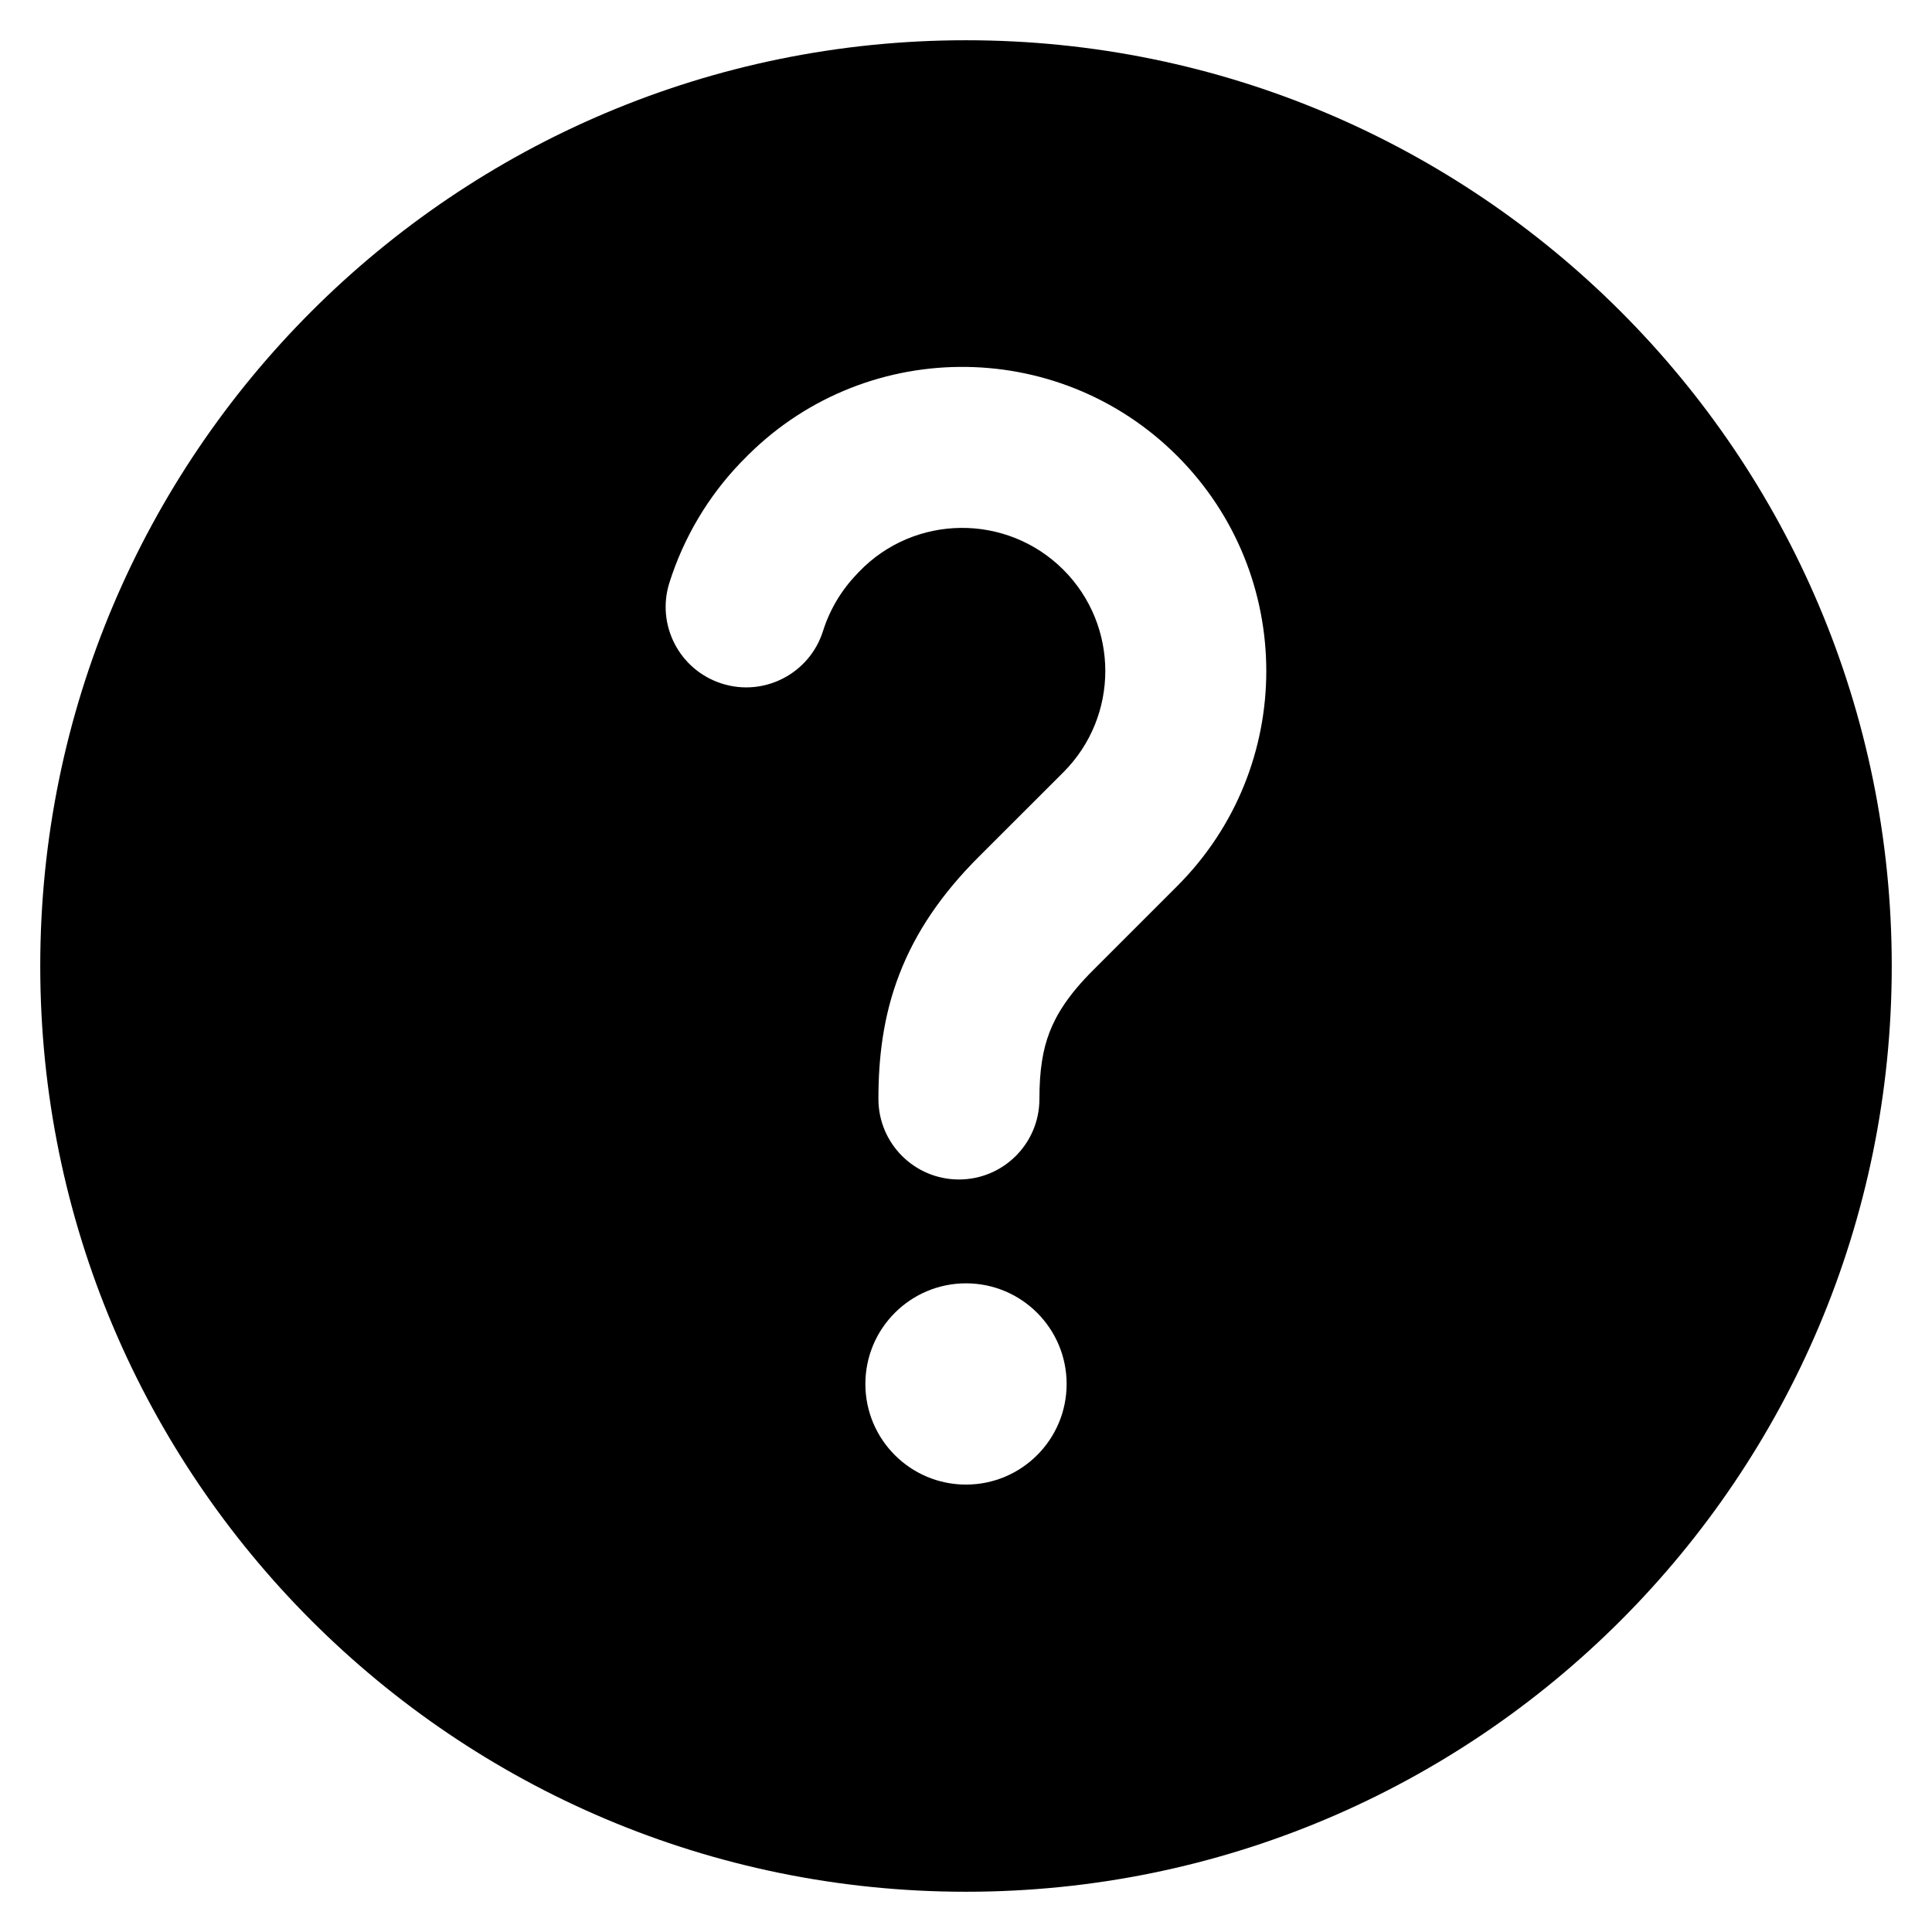
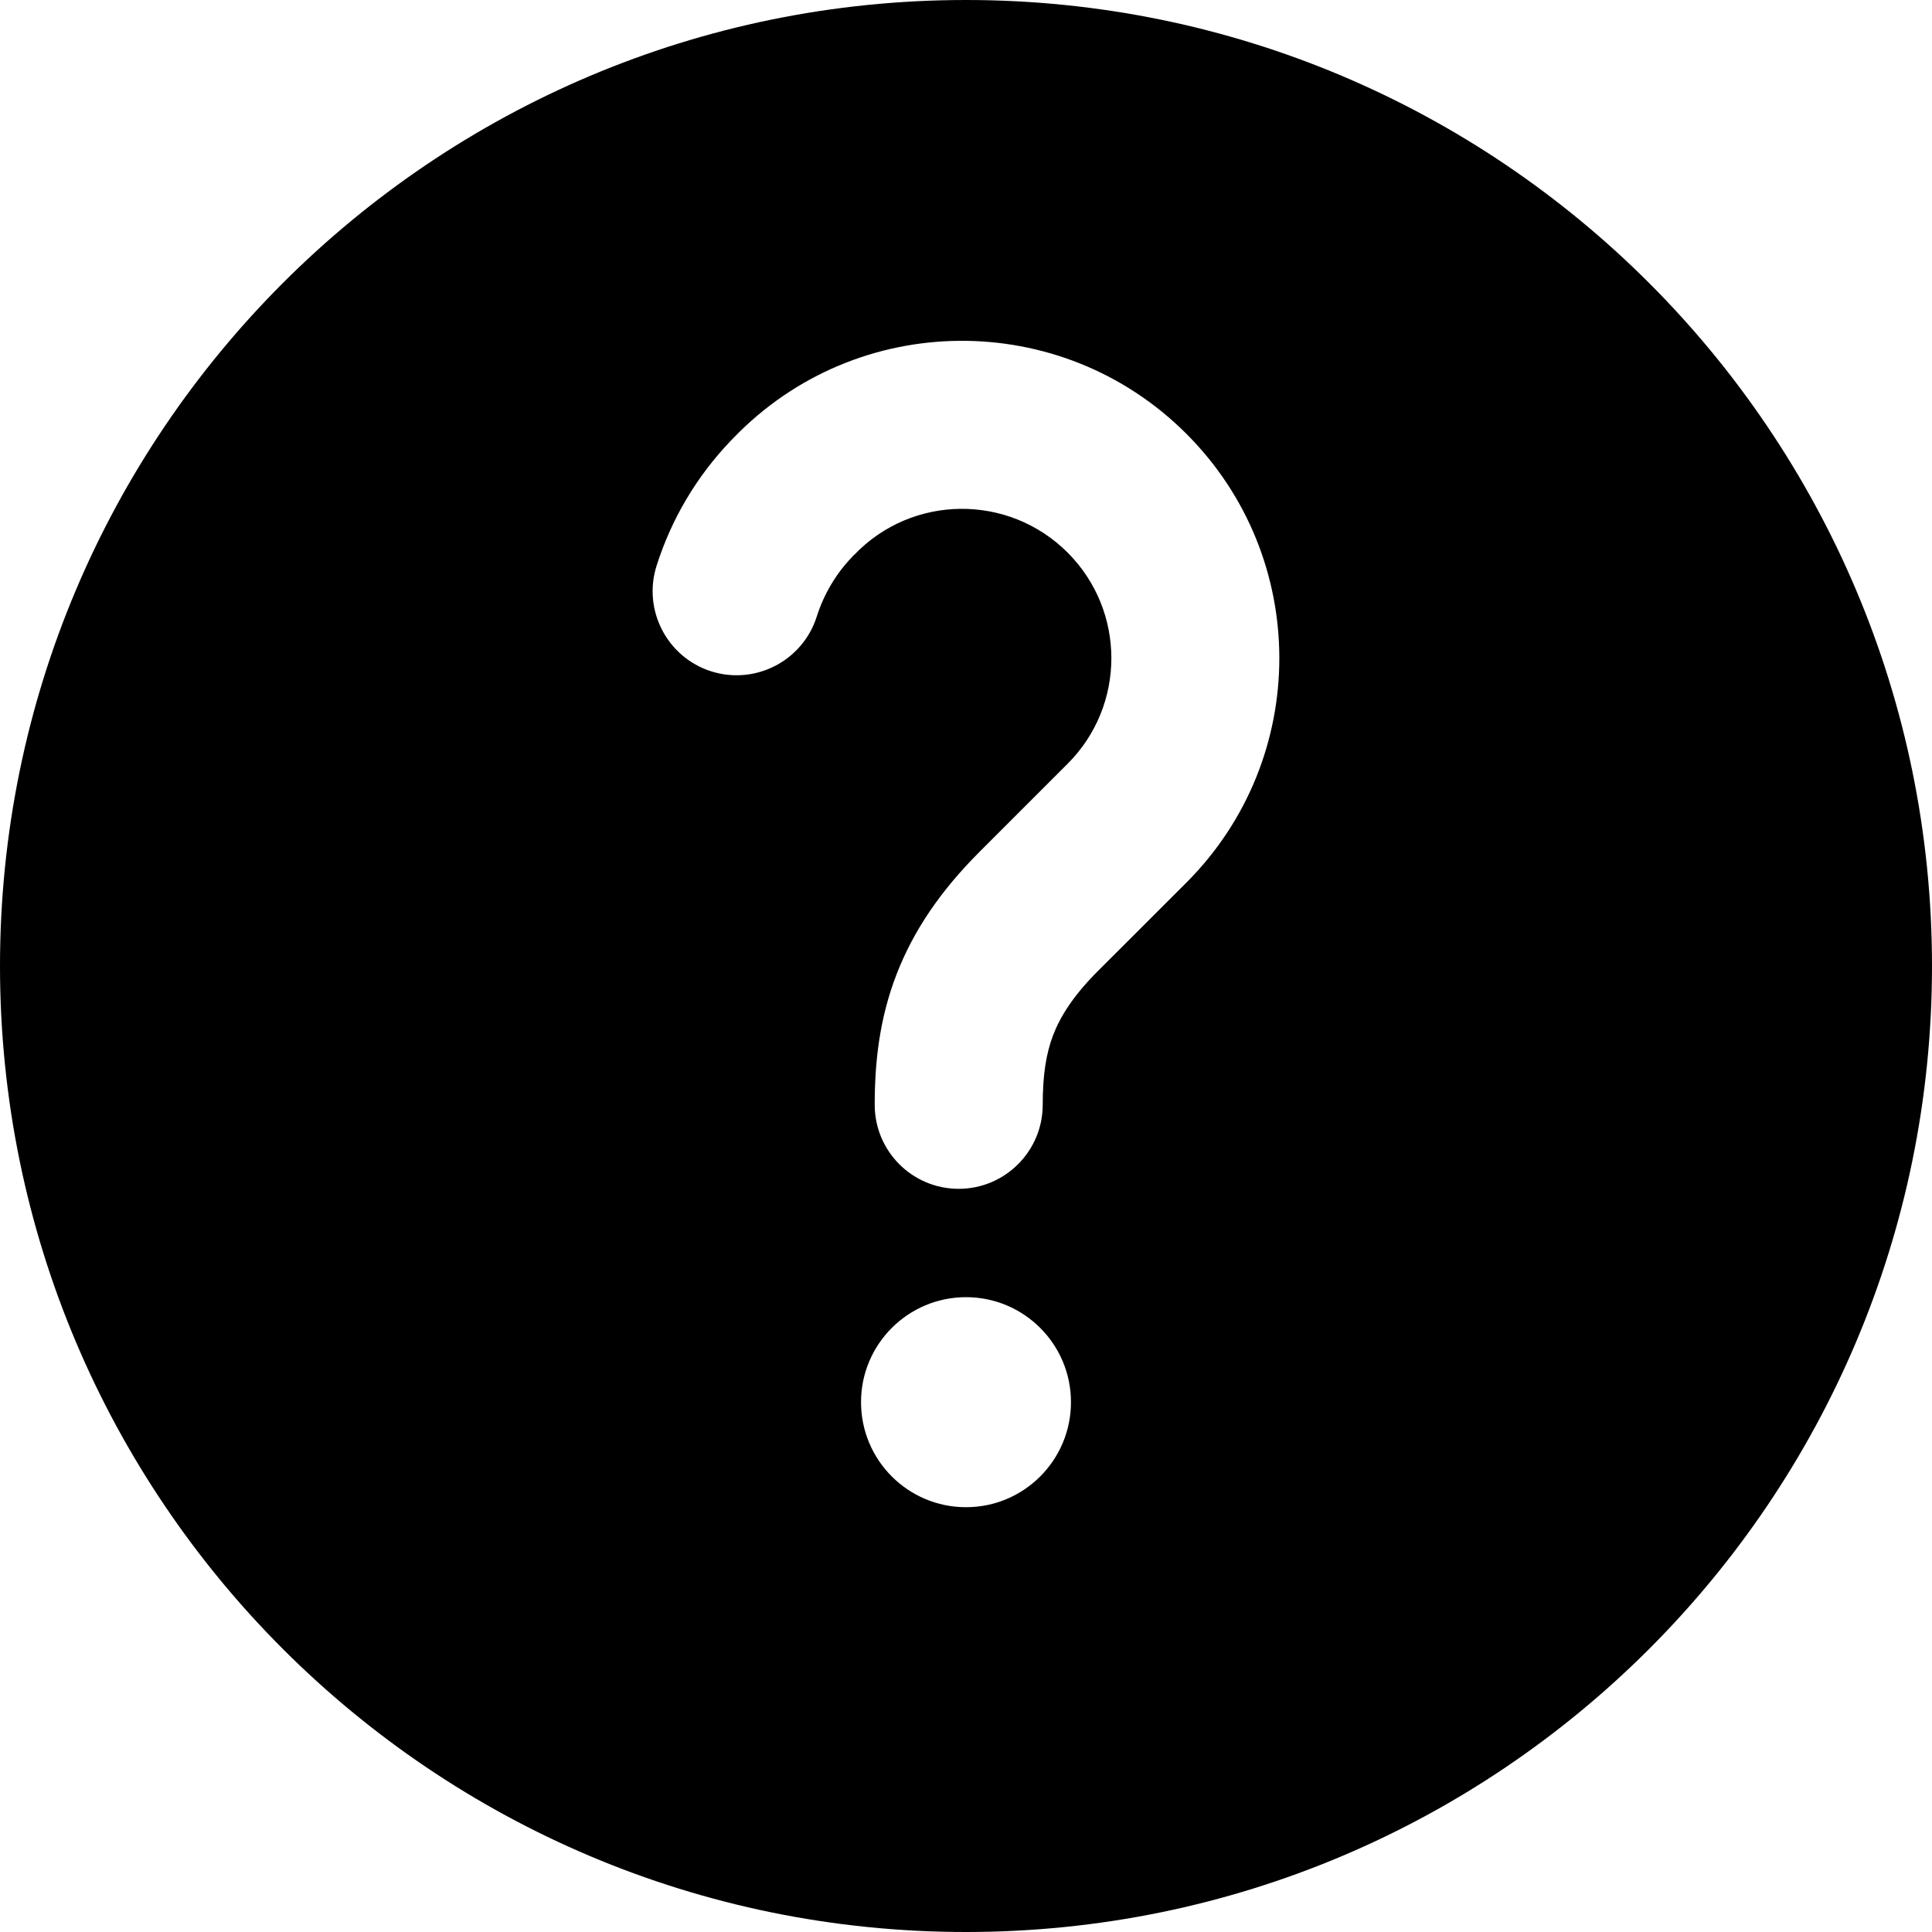
<svg xmlns="http://www.w3.org/2000/svg" width="24" height="24" viewBox="0 0 24 24" fill="none">
-   <path fill-rule="evenodd" clip-rule="evenodd" d="M23.5 12C23.5 18.351 18.351 23.5 12 23.5C5.649 23.5 0.5 18.351 0.5 12C0.5 5.649 5.649 0.5 12 0.5C18.351 0.5 23.5 5.649 23.5 12ZM9.231 5.716C10.697 4.192 13.128 4.169 14.624 5.664C16.099 7.14 16.099 9.532 14.624 11.007L13.573 12.058C13.272 12.359 13.122 12.604 13.038 12.822C12.953 13.043 12.912 13.296 12.912 13.652C12.912 14.204 12.465 14.652 11.912 14.652C11.36 14.652 10.912 14.204 10.912 13.652C10.912 13.145 10.97 12.627 11.172 12.103C11.375 11.575 11.701 11.101 12.158 10.644L13.21 9.593C13.904 8.898 13.904 7.773 13.21 7.078C12.505 6.374 11.36 6.386 10.67 7.104L10.665 7.109L10.642 7.134C10.45 7.334 10.307 7.575 10.223 7.841C10.056 8.367 9.494 8.659 8.968 8.492C8.441 8.325 8.149 7.764 8.316 7.237C8.493 6.679 8.795 6.169 9.201 5.746L9.207 5.74L9.231 5.716ZM12 18.442C12.69 18.442 13.25 17.883 13.25 17.192C13.25 16.502 12.69 15.942 12 15.942C11.31 15.942 10.75 16.502 10.75 17.192C10.75 17.883 11.31 18.442 12 18.442Z" fill="black" />
+   <path fill-rule="evenodd" clip-rule="evenodd" d="M24 12C24 18.627 18.627 24 12 24C5.373 24 0 18.627 0 12C0 5.373 5.373 0 12 0C18.627 0 24 5.373 24 12ZM10.866 13.724C10.866 13.194 10.925 12.654 11.136 12.107C11.348 11.557 11.688 11.062 12.165 10.585L13.262 9.488C13.987 8.764 13.987 7.589 13.262 6.864C12.527 6.13 11.332 6.141 10.613 6.891L10.607 6.896L10.584 6.918L10.585 6.919C10.384 7.128 10.234 7.382 10.146 7.659C9.972 8.208 9.386 8.513 8.836 8.34C8.287 8.166 7.982 7.579 8.156 7.029C8.34 6.447 8.656 5.915 9.079 5.474L9.085 5.468L9.113 5.439C10.643 3.852 13.178 3.829 14.738 5.389C16.277 6.928 16.277 9.424 14.738 10.964L13.641 12.06C13.327 12.374 13.171 12.63 13.083 12.857C12.995 13.088 12.953 13.352 12.953 13.724C12.953 14.3 12.485 14.768 11.909 14.768C11.332 14.768 10.866 14.3 10.866 13.724ZM12 18.723C12.72 18.723 13.304 18.139 13.304 17.418C13.304 16.698 12.72 16.114 12 16.114C11.28 16.114 10.696 16.698 10.696 17.418C10.696 18.139 11.28 18.723 12 18.723Z" fill="black" />
</svg>
